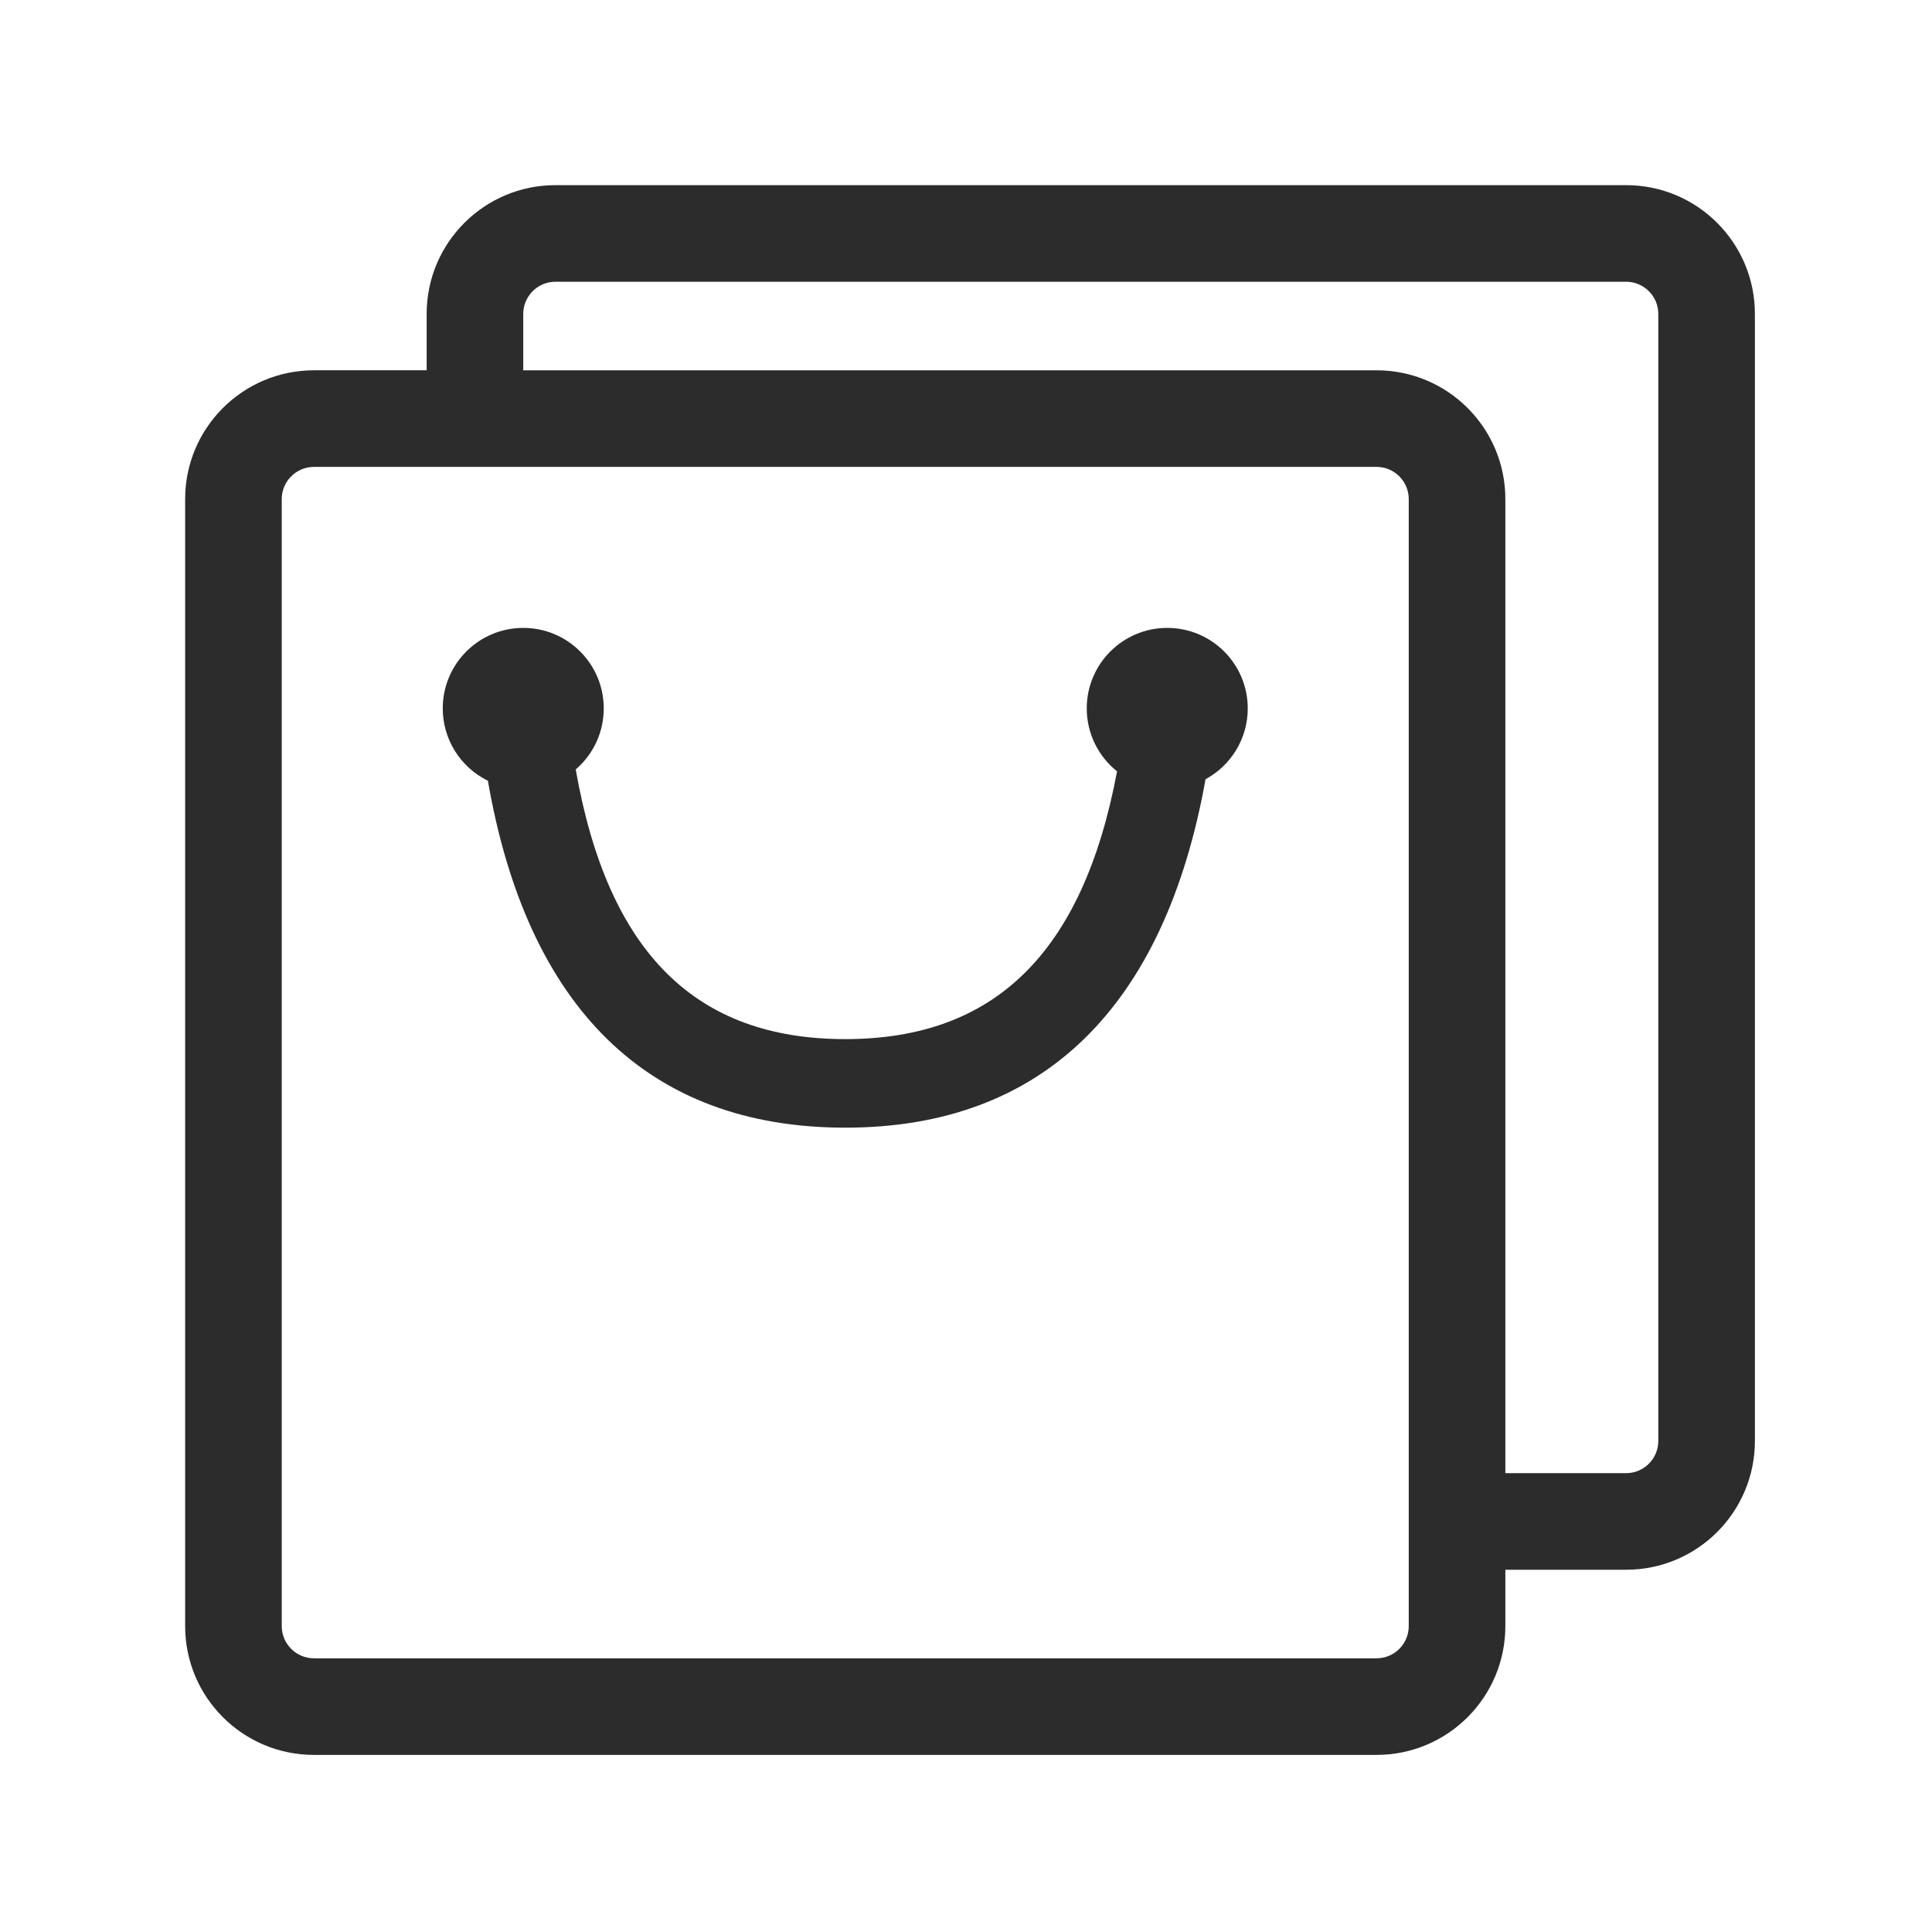
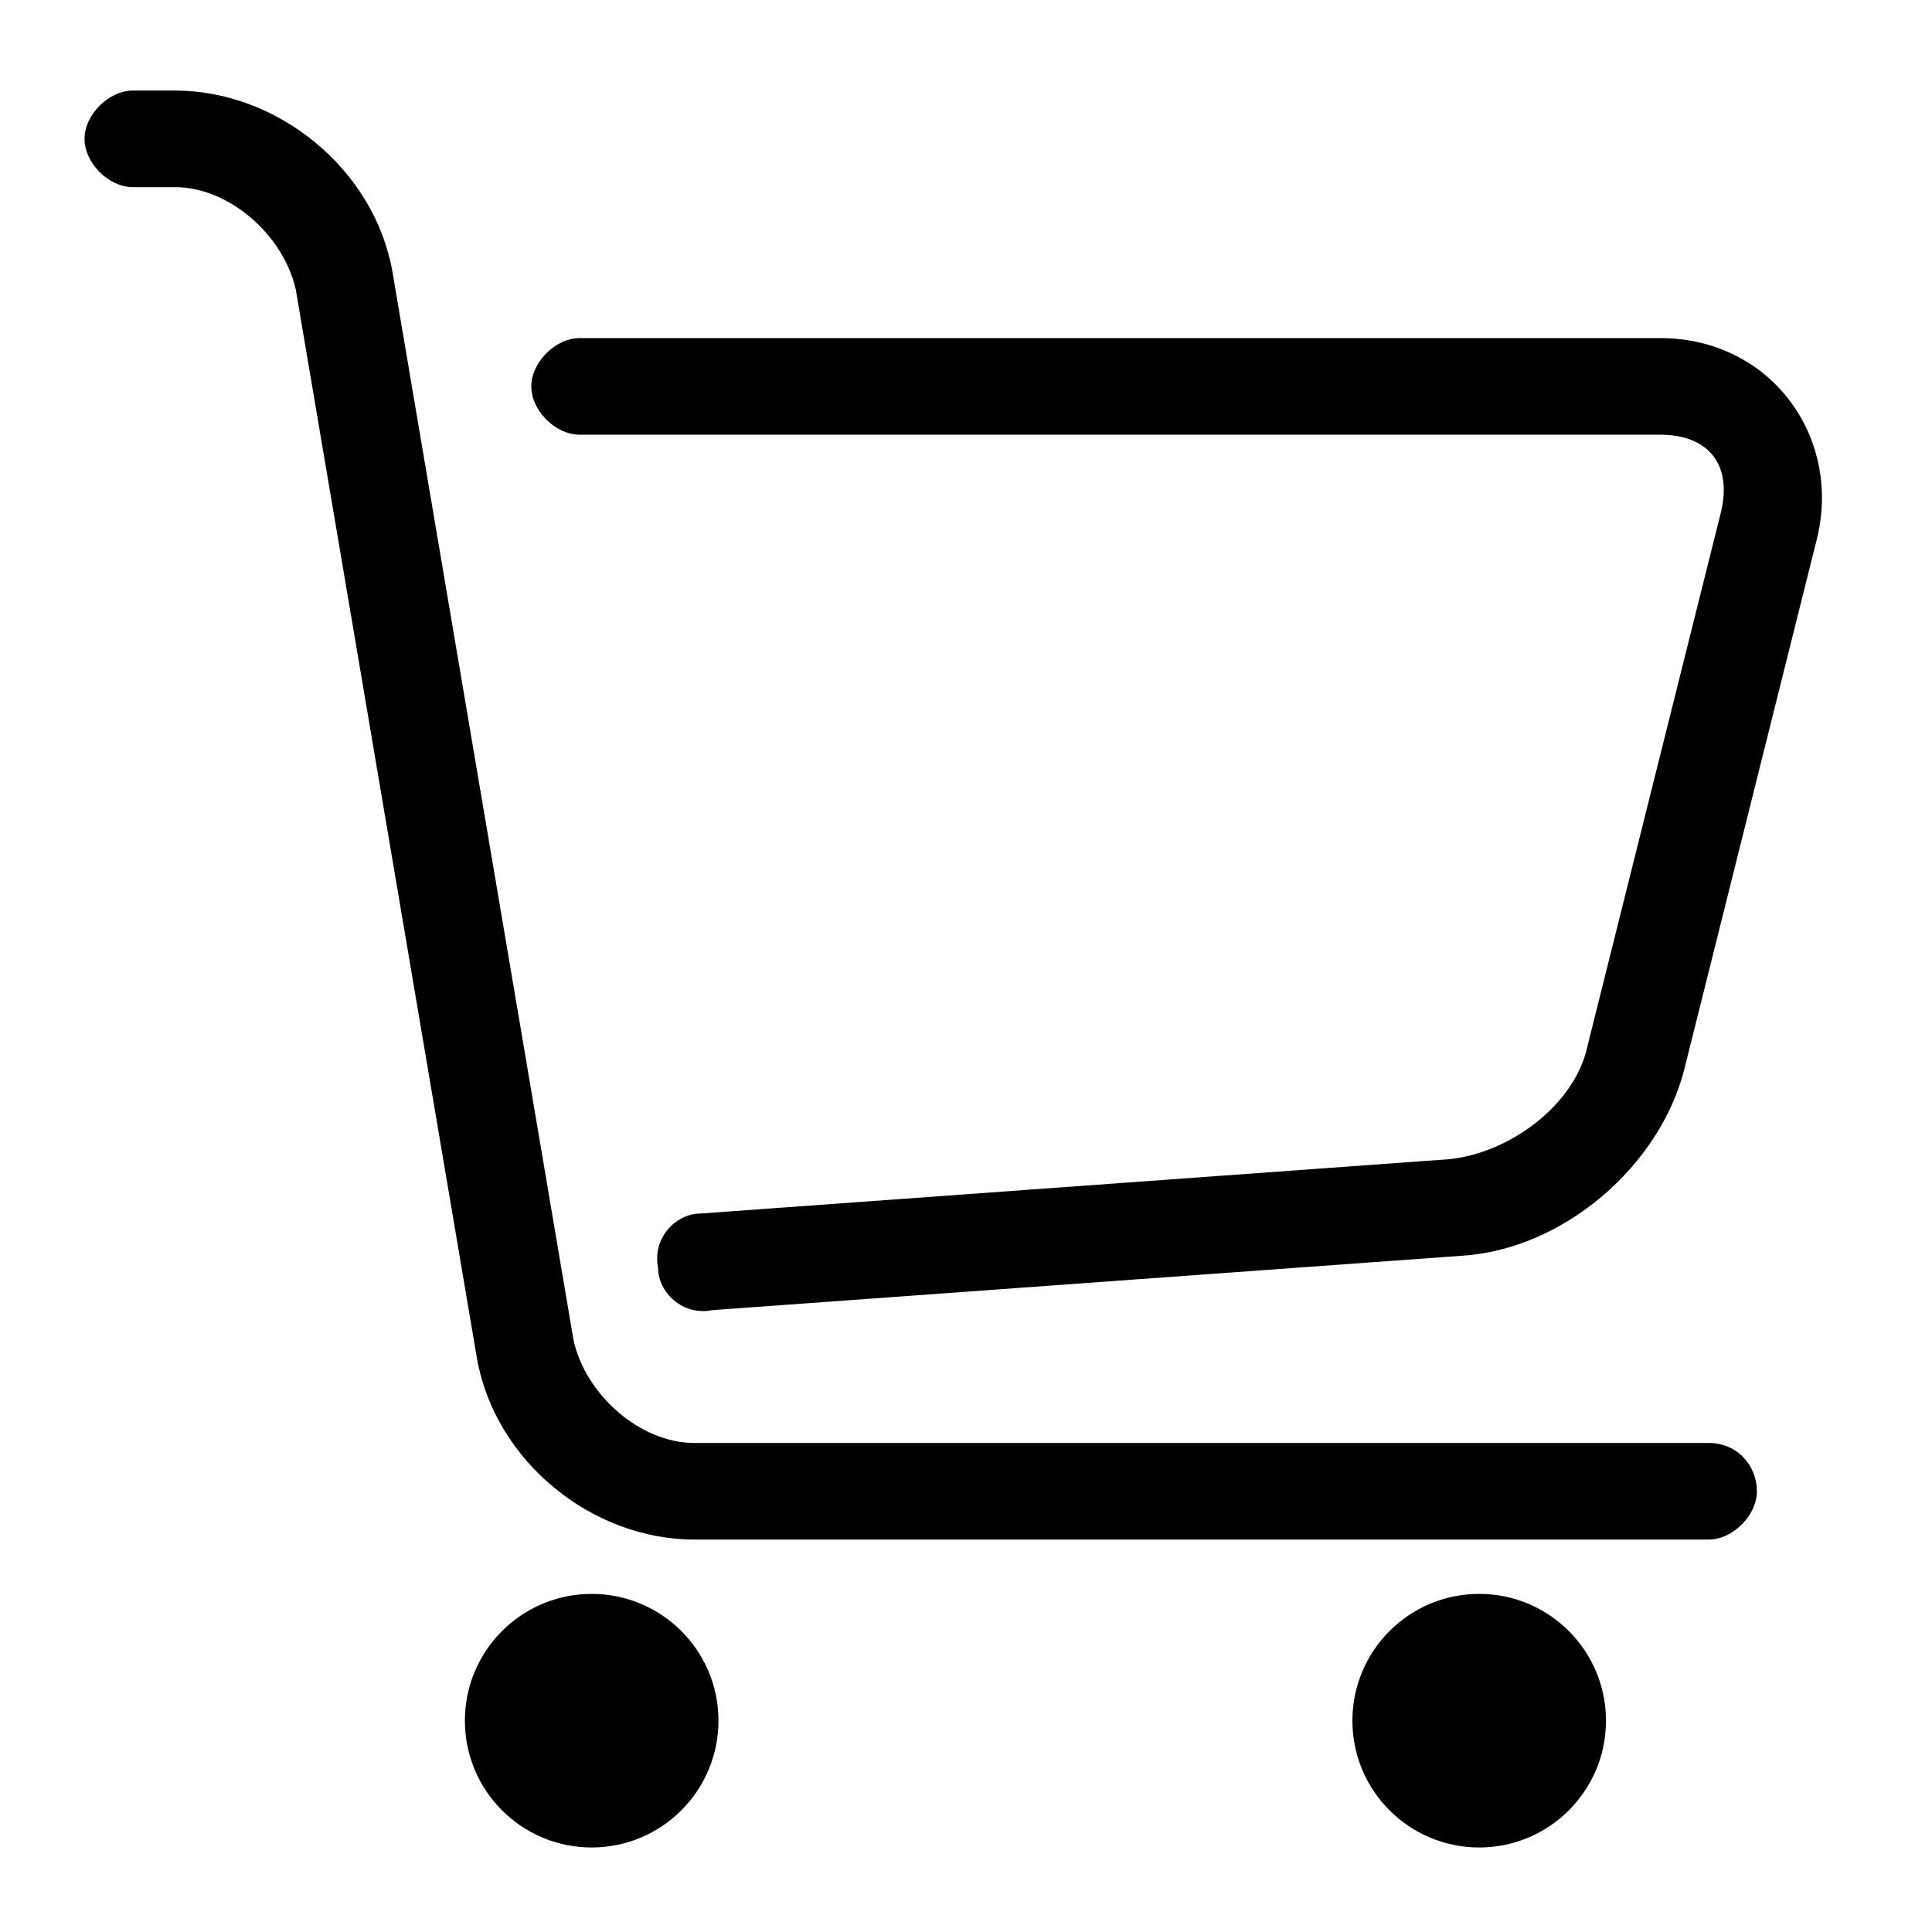
- <svg xmlns="http://www.w3.org/2000/svg" t="1716681009857" class="icon" viewBox="0 0 1024 1024" version="1.1" p-id="14470" width="32" height="32">
-   <path d="M258.586 413.807A42.667 42.667 0 0 1 234.667 375.467c0-23.565 19.102-42.667 42.667-42.667s42.667 19.102 42.667 42.667a42.569 42.569 0 0 1-14.861 32.363C322.304 505.429 369.105 550.75 448 550.75c78.656 0 125.879-45.06 144.064-141.922A42.59 42.59 0 0 1 576 375.467c0-23.565 19.102-42.667 42.667-42.667s42.667 19.102 42.667 42.667c0 16.213-9.045 30.319-22.366 37.538-21.687 120.734-86.191 184.678-190.967 184.678-104.572 0-168.559-63.701-189.414-183.876zM797.867 832v29.867c0 37.705-30.562 68.267-68.267 68.267H166.4c-37.705 0-68.267-30.562-68.267-68.267V264.533c0-37.705 30.562-68.267 68.267-68.267h59.733v-29.867c0-37.705 30.562-68.267 68.267-68.267h567.467c37.705 0 68.267 30.562 68.267 68.267v597.333c0 37.705-30.562 68.267-68.267 68.267h-64z m0-51.2h64a17.067 17.067 0 0 0 17.067-17.067V166.4a17.067 17.067 0 0 0-17.067-17.067H294.4a17.067 17.067 0 0 0-17.067 17.067v29.867h452.267c37.705 0 68.267 30.562 68.267 68.267v516.267zM166.4 247.467a17.067 17.067 0 0 0-17.067 17.067v597.333a17.067 17.067 0 0 0 17.067 17.067h563.2a17.067 17.067 0 0 0 17.067-17.067V264.533a17.067 17.067 0 0 0-17.067-17.067H166.4z" fill="#2c2c2c" p-id="14471" />
+ <svg xmlns="http://www.w3.org/2000/svg" t="1749110368577" class="icon" viewBox="0 0 1024 1024" version="1.1" p-id="8835" width="128" height="128">
+   <path d="M246.4 912a2.1 2.1 0 1 0 134.4 0 2.1 2.1 0 1 0-134.4 0zM716.8 912a2.1 2.1 0 1 0 134.4 0 2.1 2.1 0 1 0-134.4 0zM905.6 764.8H368c-28.8 0-57.6-25.6-64-54.4L208 144c-9.6-54.4-60.8-96-115.2-96H70.4c-12.8 0-25.6 12.8-25.6 25.6s12.8 25.6 25.6 25.6h22.4c28.8 0 57.6 25.6 64 54.4l96 566.4c9.6 54.4 60.8 96 115.2 96h537.6c12.8 0 25.6-12.8 25.6-25.6s-9.6-25.6-25.6-25.6z" fill="" p-id="8836" />
+   <path d="M880 179.2H307.2c-12.8 0-25.6 12.8-25.6 25.6s12.8 25.6 25.6 25.6H880c25.6 0 38.4 16 32 41.6l-70.4 281.6c-6.4 32-41.6 57.6-73.6 60.8l-396.8 28.8c-12.8 0-25.6 12.8-22.4 28.8 0 12.8 12.8 25.6 28.8 22.4l396.8-28.8c54.4-3.2 105.6-48 118.4-99.2l70.4-281.6c12.8-54.4-25.6-105.6-83.2-105.6z" fill="" p-id="8837" />
</svg>
